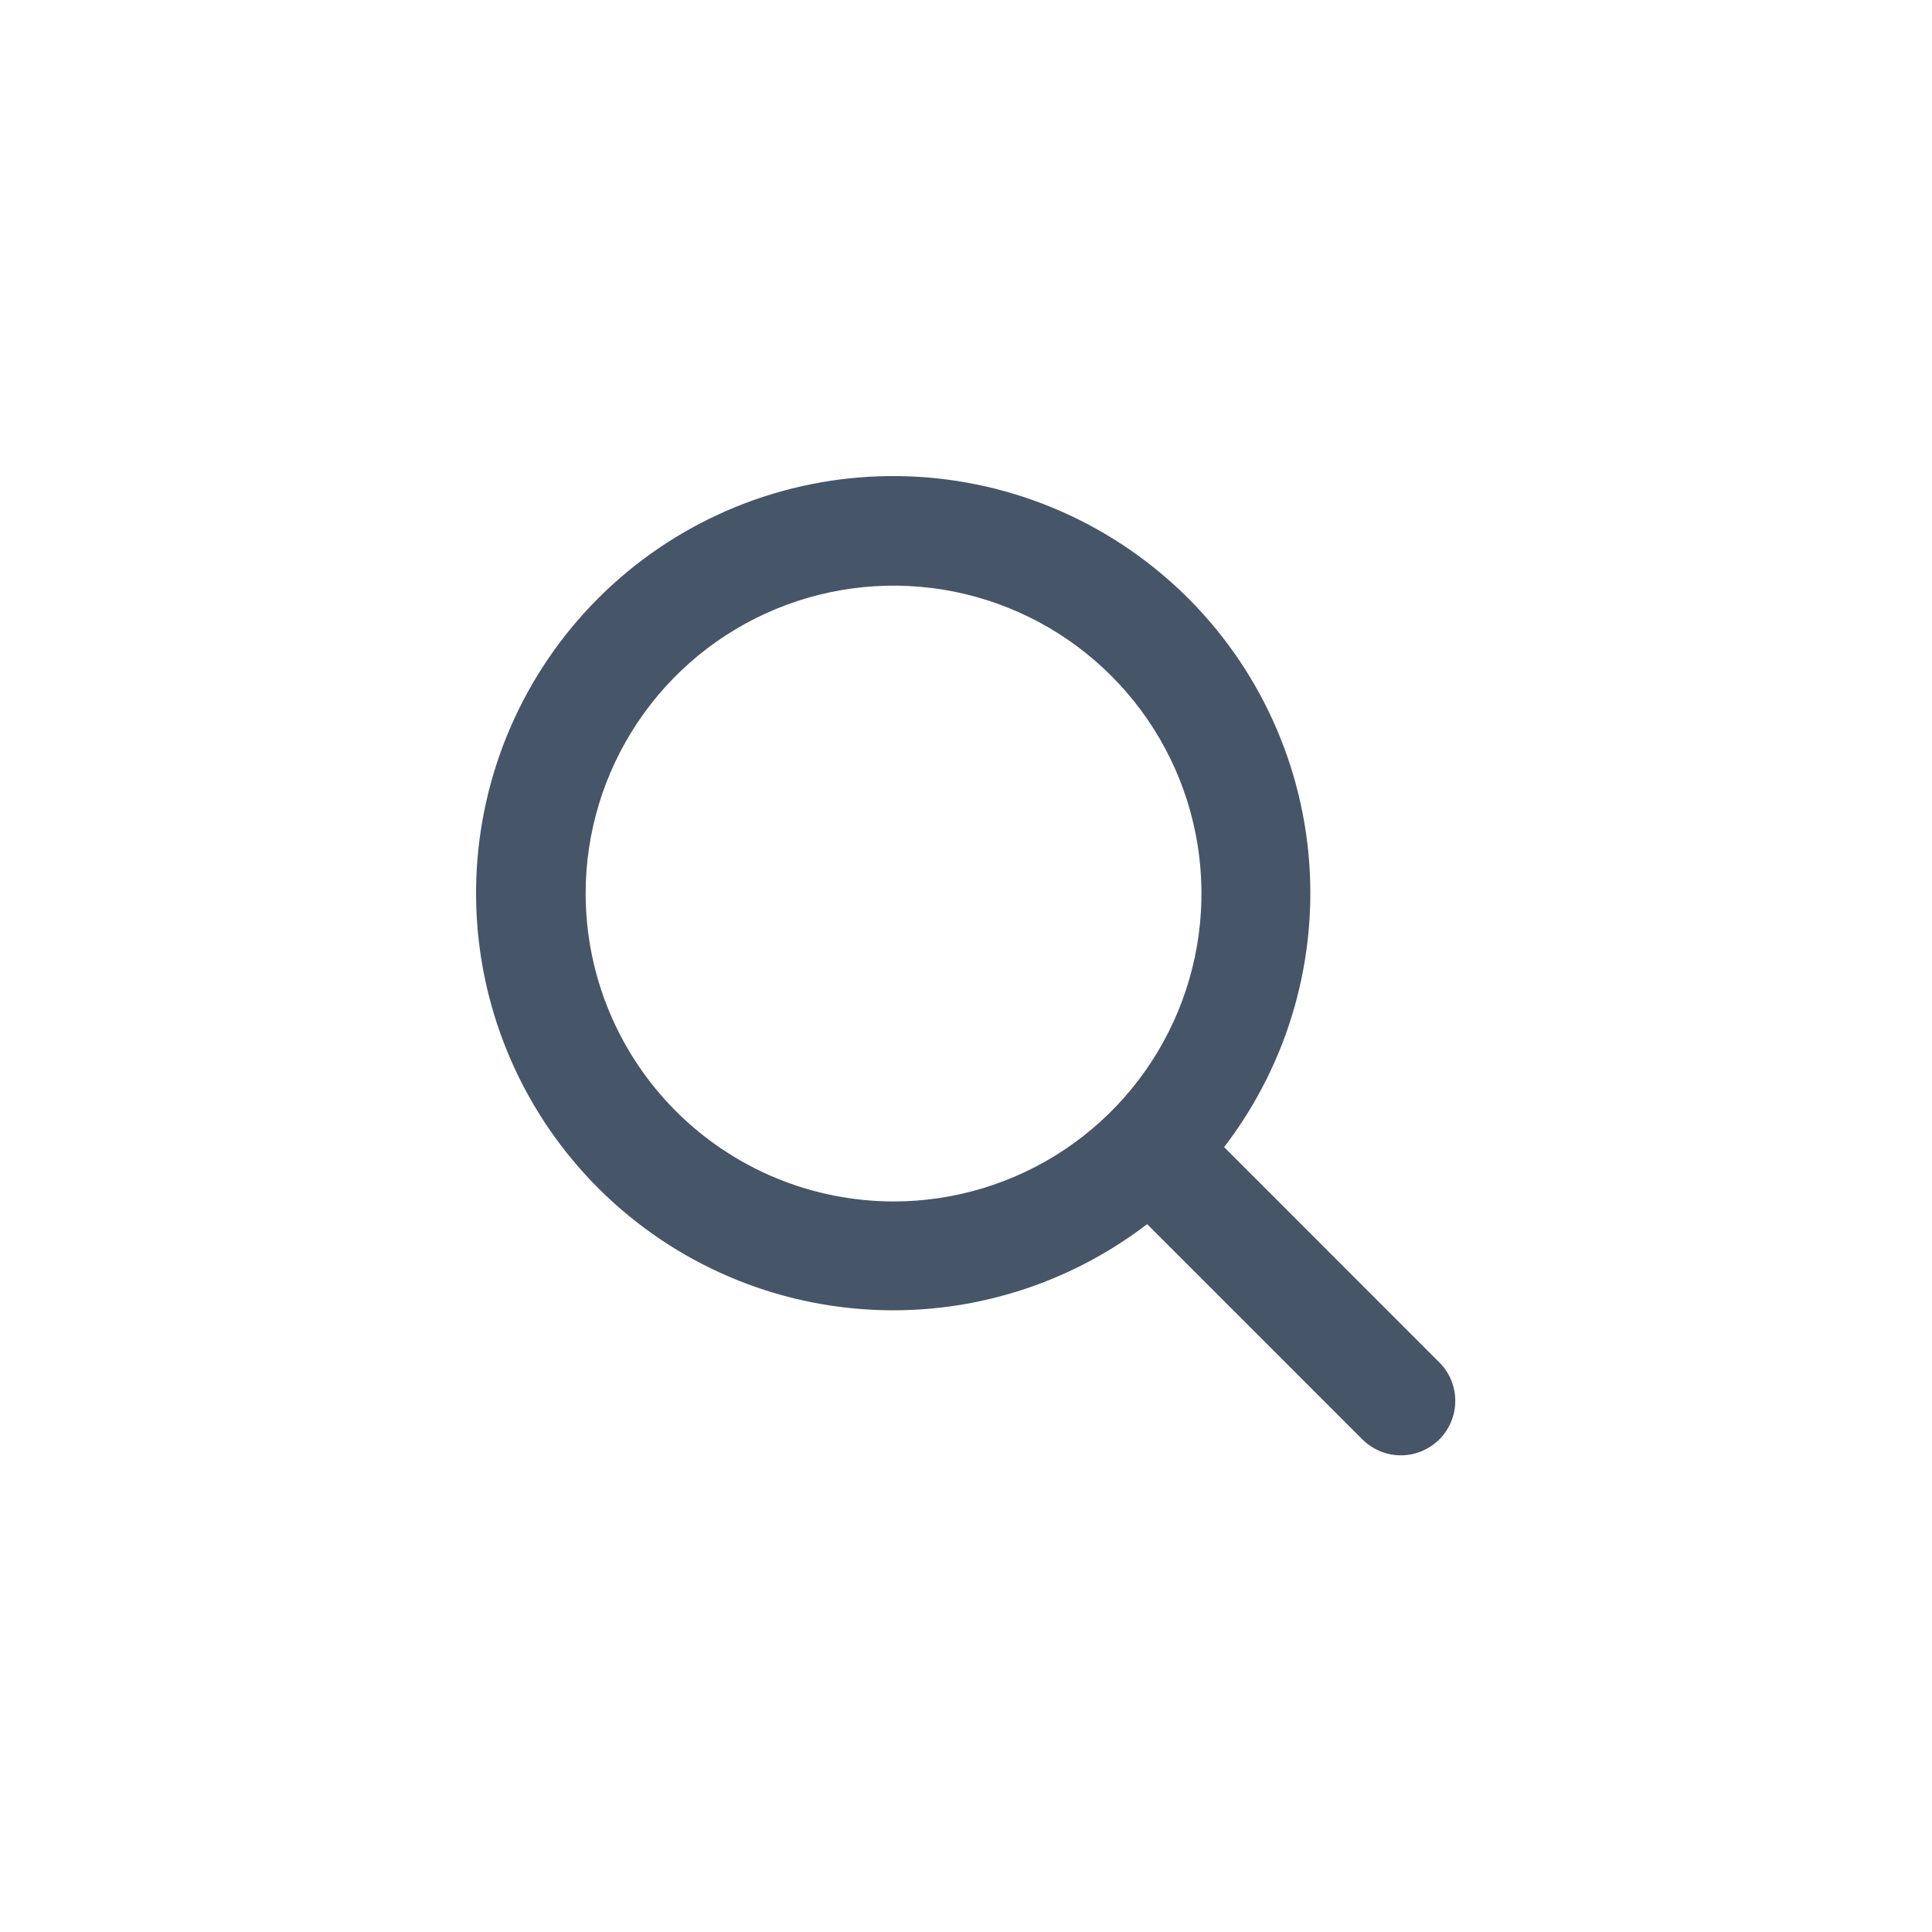
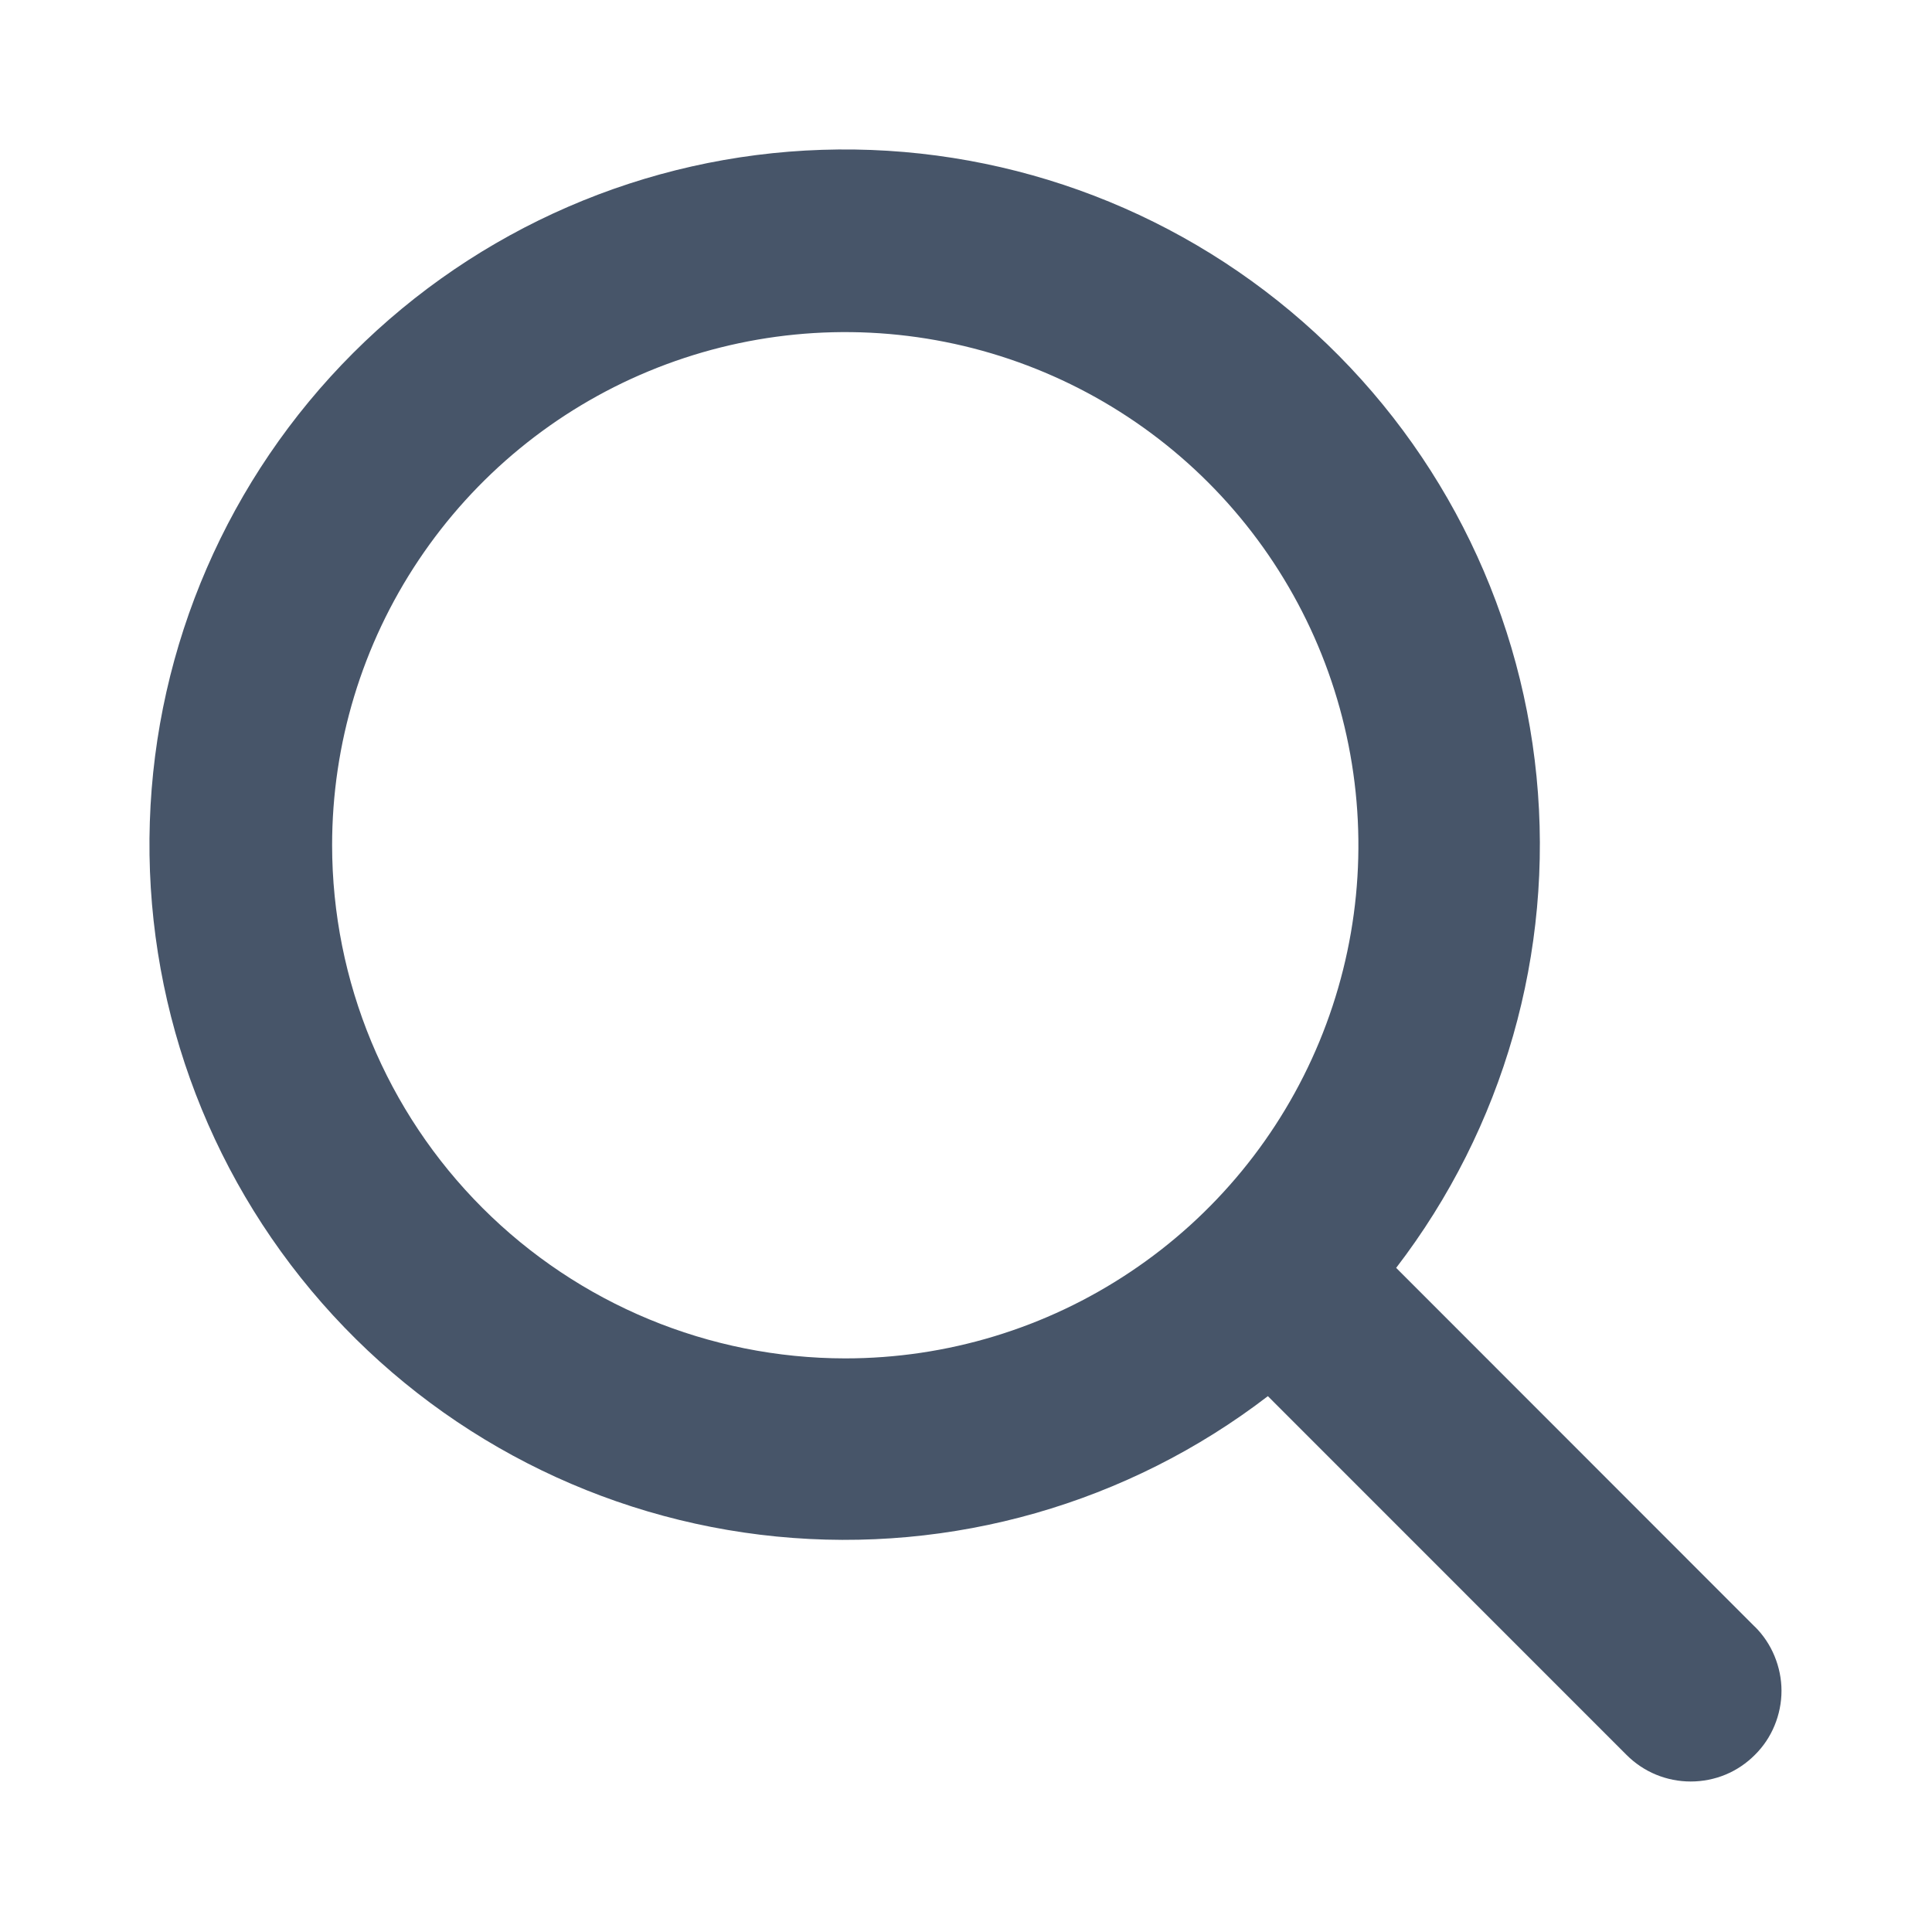
- <svg xmlns="http://www.w3.org/2000/svg" width="40" height="40" viewBox="0 0 40 40" fill="none">
-   <path d="M29.763 28.237L29.763 28.238L29.768 28.242L29.769 28.242C29.868 28.342 29.947 28.46 30.001 28.59C30.055 28.721 30.083 28.862 30.083 29.004C30.083 29.146 30.055 29.286 30.001 29.417C29.947 29.548 29.867 29.667 29.767 29.767C29.666 29.868 29.547 29.947 29.416 30.002C29.285 30.056 29.145 30.084 29.003 30.084C28.861 30.084 28.721 30.056 28.59 30.002C28.459 29.947 28.34 29.868 28.239 29.767L23.783 25.311L23.754 25.282L23.722 25.307C21.991 26.634 19.821 27.254 17.651 27.04C15.48 26.827 13.473 25.795 12.035 24.156C10.597 22.516 9.836 20.391 9.908 18.211C9.979 16.032 10.877 13.961 12.419 12.419C13.961 10.877 16.032 9.979 18.212 9.908C20.391 9.836 22.516 10.597 24.156 12.035C25.796 13.473 26.827 15.48 27.041 17.651C27.254 19.821 26.634 21.991 25.307 23.721L25.282 23.754L25.311 23.783L29.763 28.237ZM12.078 18.5V18.5C12.08 20.203 12.757 21.835 13.961 23.039C15.165 24.243 16.797 24.92 18.5 24.922H18.5C19.77 24.922 21.012 24.545 22.068 23.84C23.124 23.134 23.947 22.131 24.433 20.957C24.919 19.784 25.046 18.493 24.799 17.247C24.551 16.001 23.939 14.857 23.041 13.959C22.143 13.061 20.999 12.449 19.753 12.201C18.507 11.954 17.216 12.081 16.043 12.567C14.869 13.053 13.866 13.876 13.161 14.932C12.455 15.988 12.078 17.23 12.078 18.5Z" fill="#475569" stroke="#475569" stroke-width="0.094" />
+ <svg xmlns="http://www.w3.org/2000/svg" width="20" height="20" viewBox="0 0 20 20" fill="none">
+   <path d="M18.163 16.837L14.453 13.125C15.566 11.675 16.085 9.857 15.906 8.038C15.727 6.22 14.863 4.538 13.489 3.333C12.115 2.128 10.335 1.491 8.508 1.551C6.682 1.61 4.947 2.363 3.655 3.655C2.363 4.947 1.61 6.682 1.551 8.508C1.491 10.335 2.128 12.115 3.333 13.489C4.538 14.863 6.22 15.727 8.038 15.906C9.857 16.085 11.675 15.566 13.125 14.453L16.838 18.167C16.925 18.254 17.029 18.324 17.143 18.371C17.257 18.418 17.379 18.442 17.502 18.442C17.626 18.442 17.748 18.418 17.862 18.371C17.976 18.324 18.079 18.254 18.166 18.167C18.254 18.08 18.323 17.977 18.37 17.863C18.417 17.749 18.442 17.627 18.442 17.503C18.442 17.38 18.417 17.258 18.37 17.144C18.323 17.03 18.254 16.926 18.166 16.839L18.163 16.837ZM3.438 8.75C3.438 7.699 3.749 6.672 4.333 5.799C4.917 4.925 5.746 4.244 6.717 3.842C7.688 3.44 8.756 3.335 9.786 3.54C10.817 3.745 11.764 4.251 12.507 4.994C13.249 5.736 13.755 6.683 13.96 7.714C14.165 8.744 14.06 9.812 13.658 10.783C13.256 11.754 12.575 12.584 11.701 13.167C10.828 13.751 9.801 14.062 8.75 14.062C7.341 14.061 5.991 13.501 4.995 12.505C3.999 11.509 3.439 10.159 3.438 8.75Z" fill="#475569" />
</svg>
